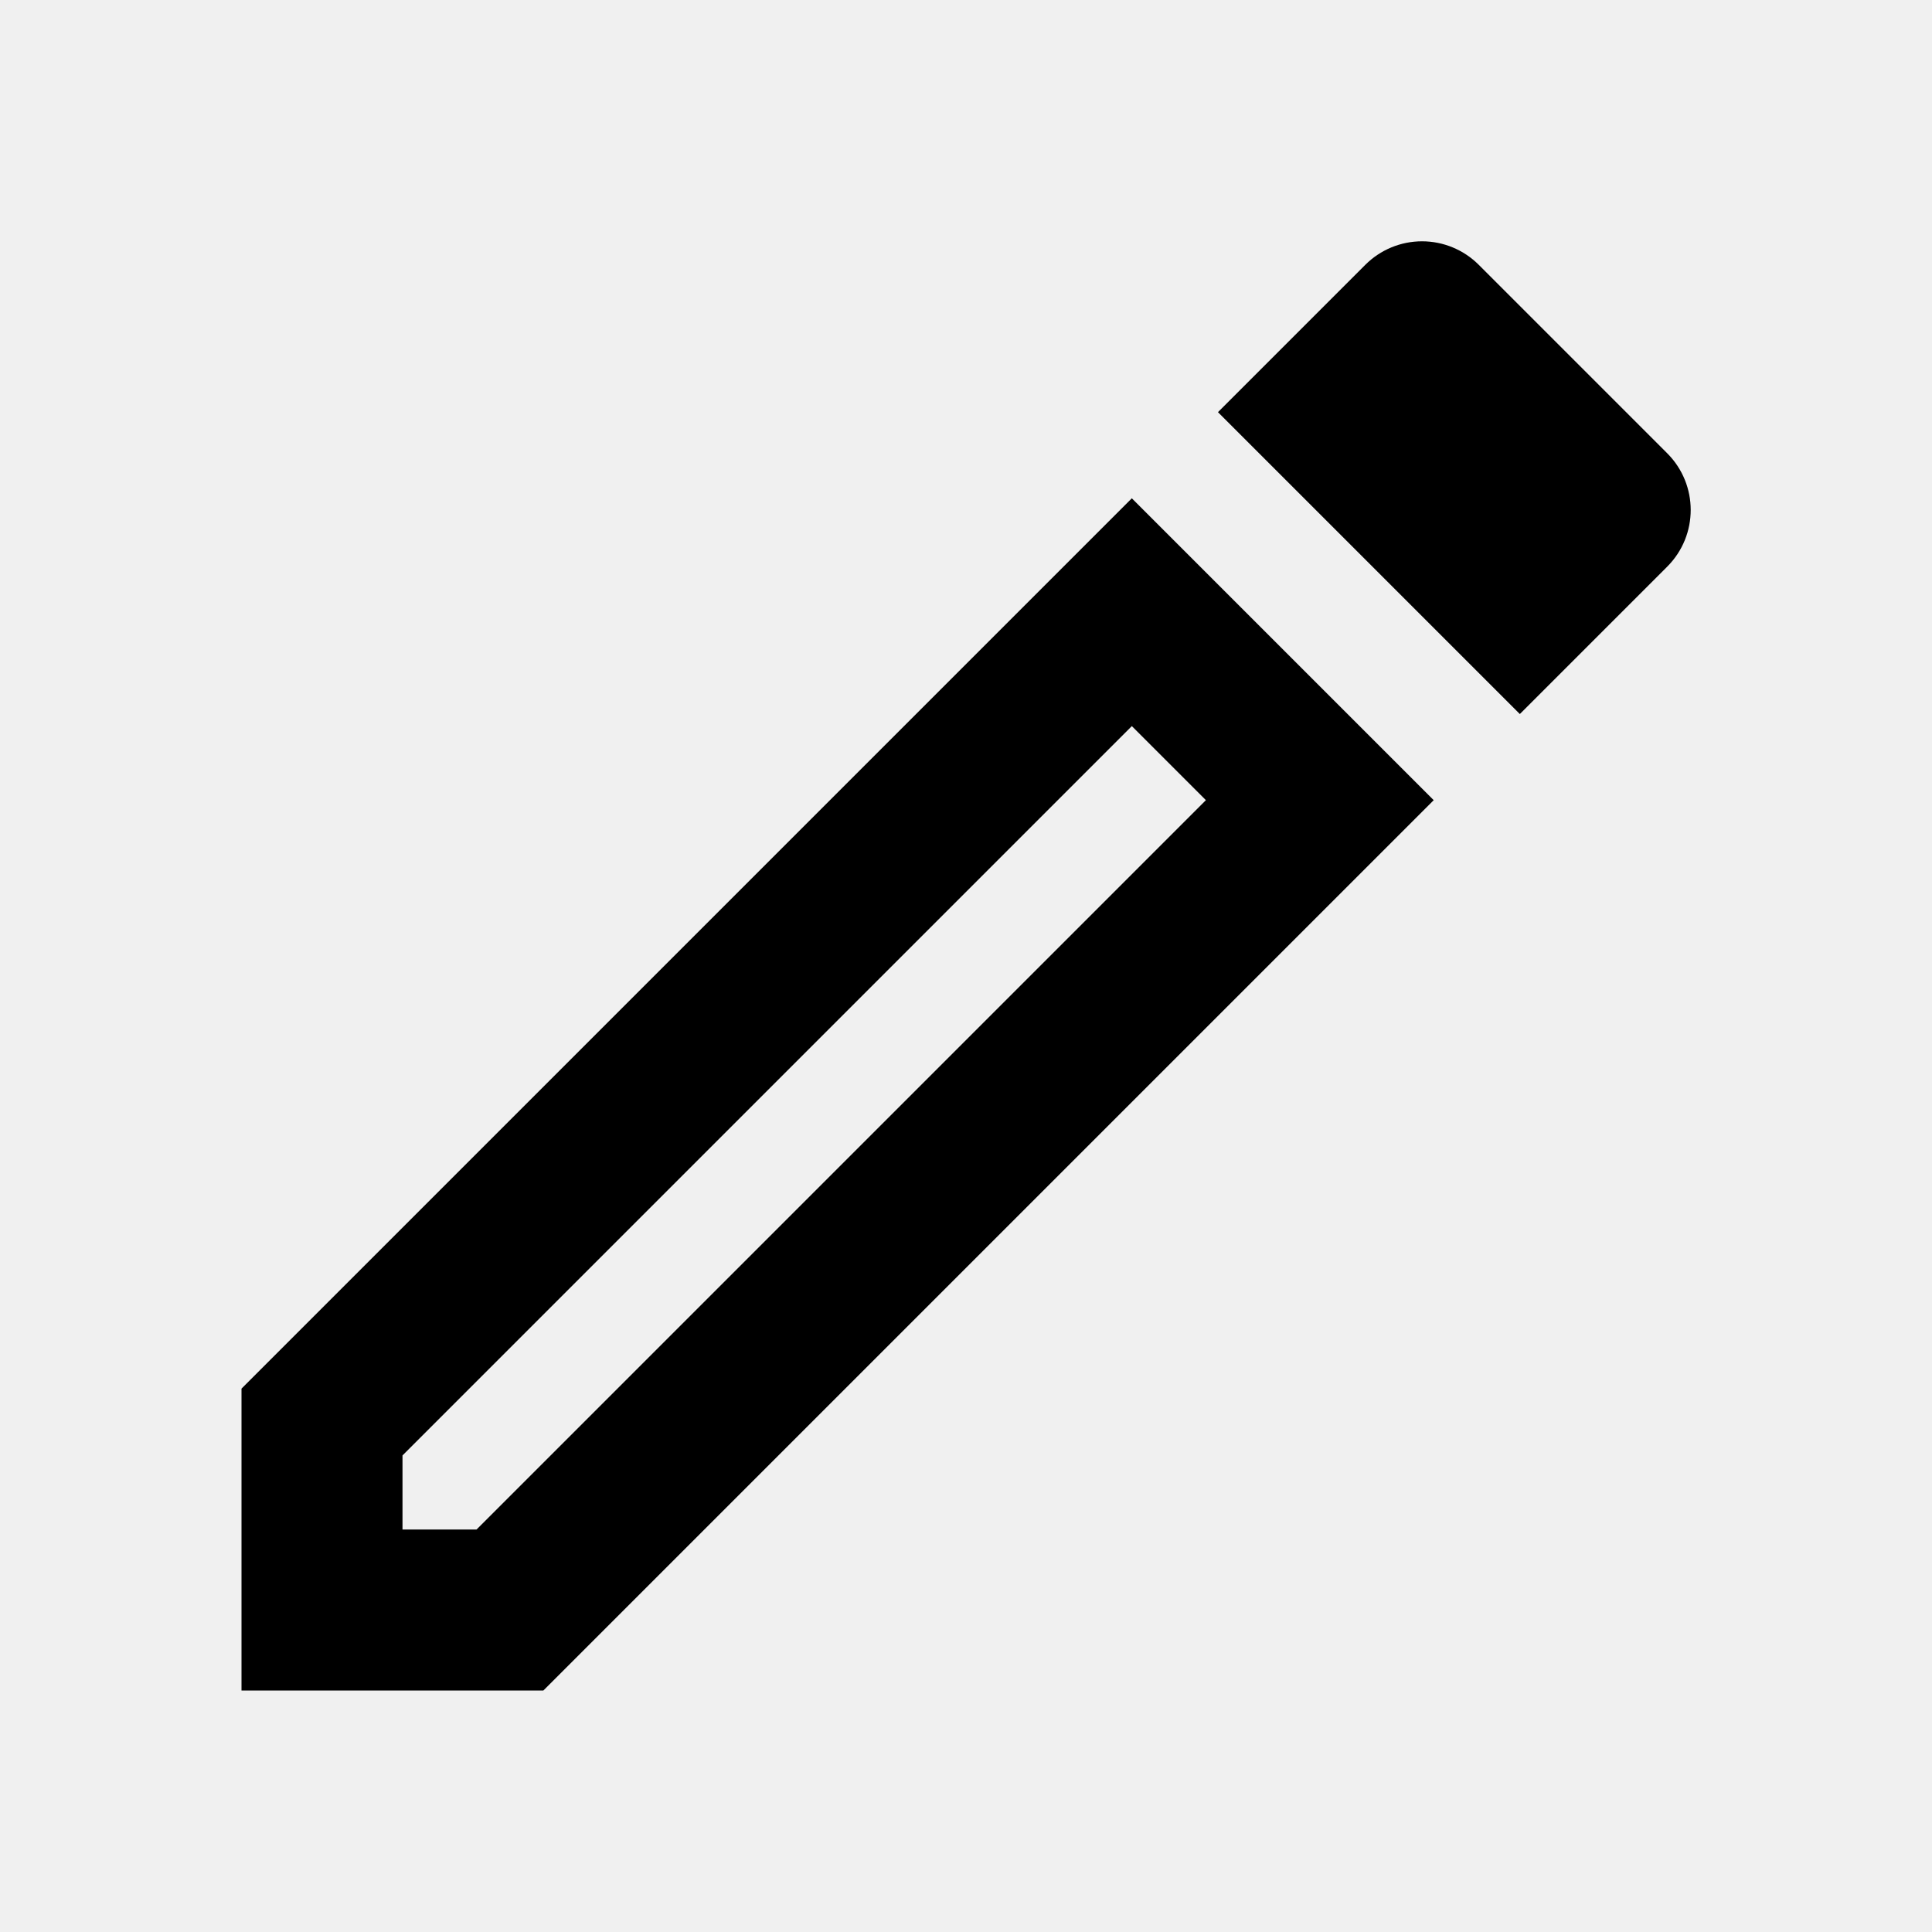
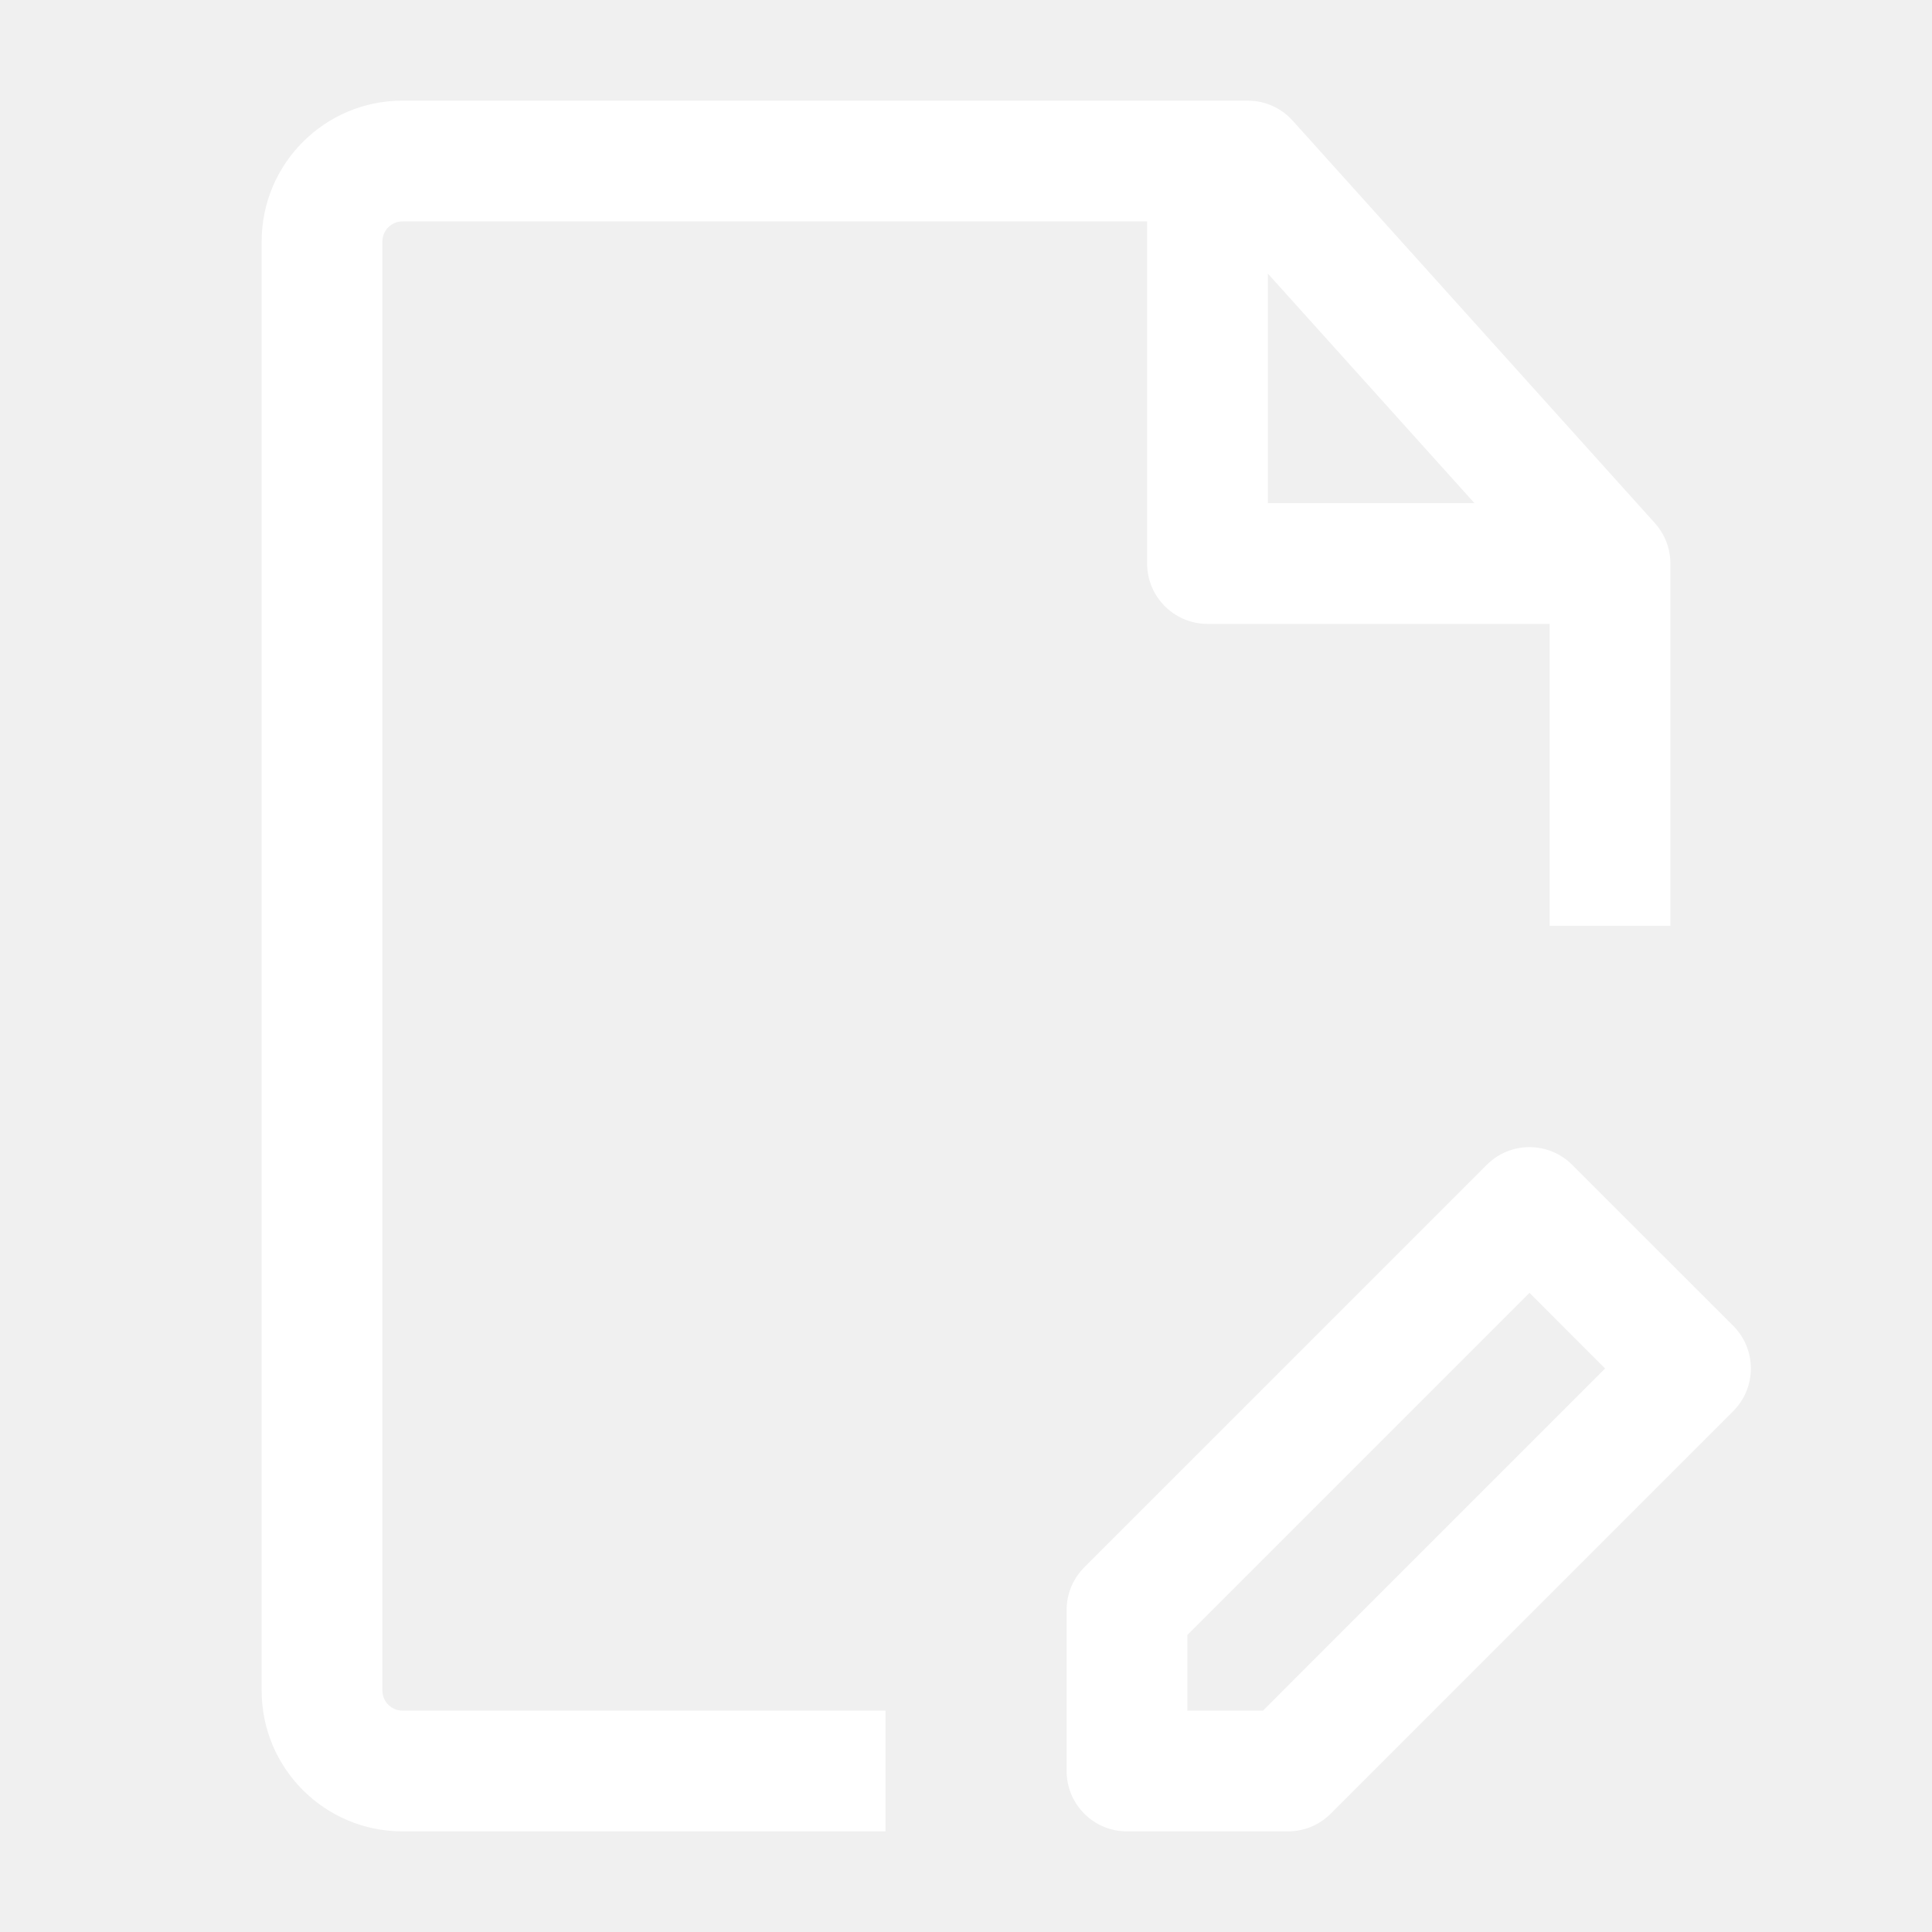
- <svg xmlns="http://www.w3.org/2000/svg" height="24px" width="24px" fill="#000000">
-   <path d="M3 21h3.75L17.81 9.94l-3.75-3.75L3 17.25zm2-2.92 9.06-9.06.92.92L5.92 19H5zM18.37 3.29a.996.996 0 0 0-1.41 0l-1.83 1.83 3.75 3.75 1.83-1.83c.39-.39.39-1.02 0-1.41z" />
+ <svg xmlns="http://www.w3.org/2000/svg" width="64" height="64" viewBox="0 0 64 64" fill="none">
+   <path fill-rule="evenodd" clip-rule="evenodd" d="M41.545 3.345C42.033 3.397 42.489 3.627 42.82 3.996L54.82 17.329C55.151 17.696 55.334 18.173 55.334 18.667V30.667H51.334V20.667H40C38.896 20.667 38 19.771 38 18.667V7.334H13.334C12.966 7.334 12.667 7.633 12.667 8.001V56.001C12.667 56.369 12.966 56.667 13.334 56.667H29.334V60.667H13.334C10.757 60.667 8.667 58.578 8.667 56.001V8.001C8.667 5.424 10.757 3.333 13.334 3.333H41.334L41.545 3.345ZM42 16.667H48.843L42 9.064V16.667Z" fill="white" />
+   <path fill-rule="evenodd" clip-rule="evenodd" d="M49.252 38.586C50.033 37.805 51.299 37.805 52.08 38.586L57.414 43.919C58.195 44.7 58.195 45.966 57.414 46.747L44.08 60.081C43.705 60.456 43.196 60.667 42.666 60.667H37.333C36.229 60.667 35.333 59.771 35.333 58.667V53.333C35.333 52.803 35.544 52.294 35.919 51.919L49.252 38.586ZM39.333 54.161V56.667H41.838L53.171 45.333L50.666 42.827L39.333 54.161Z" fill="white" />
</svg>
